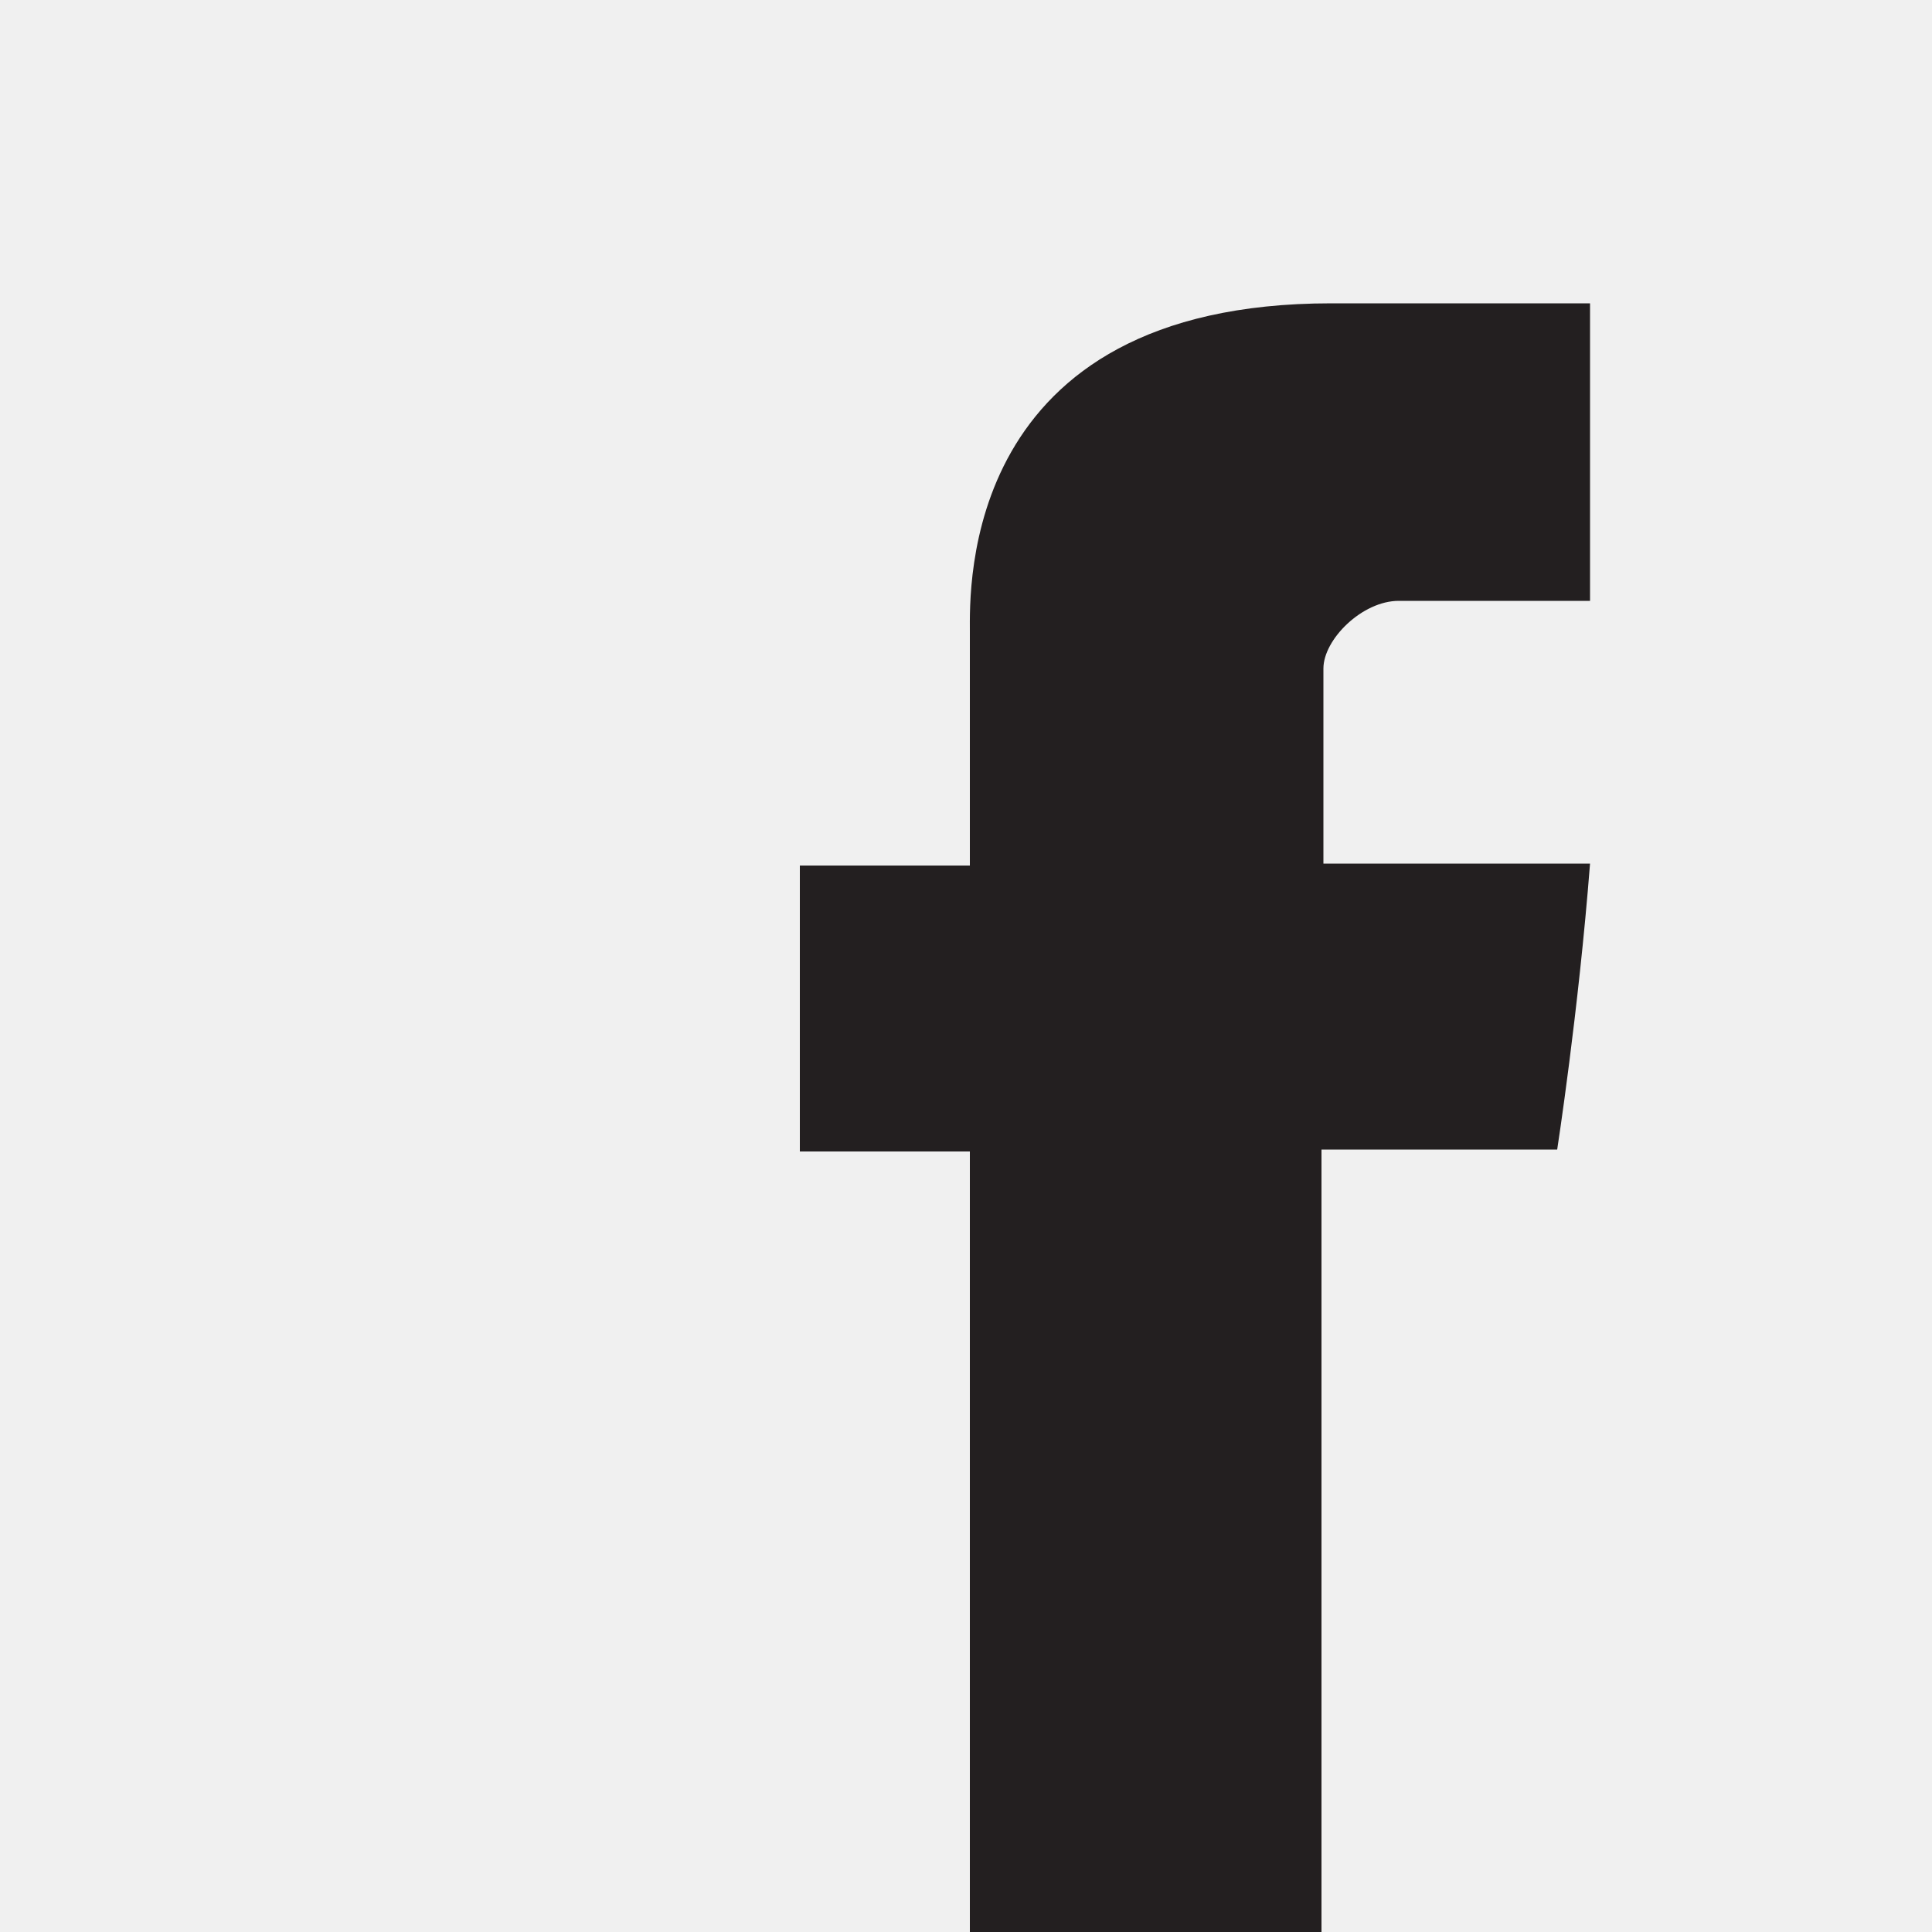
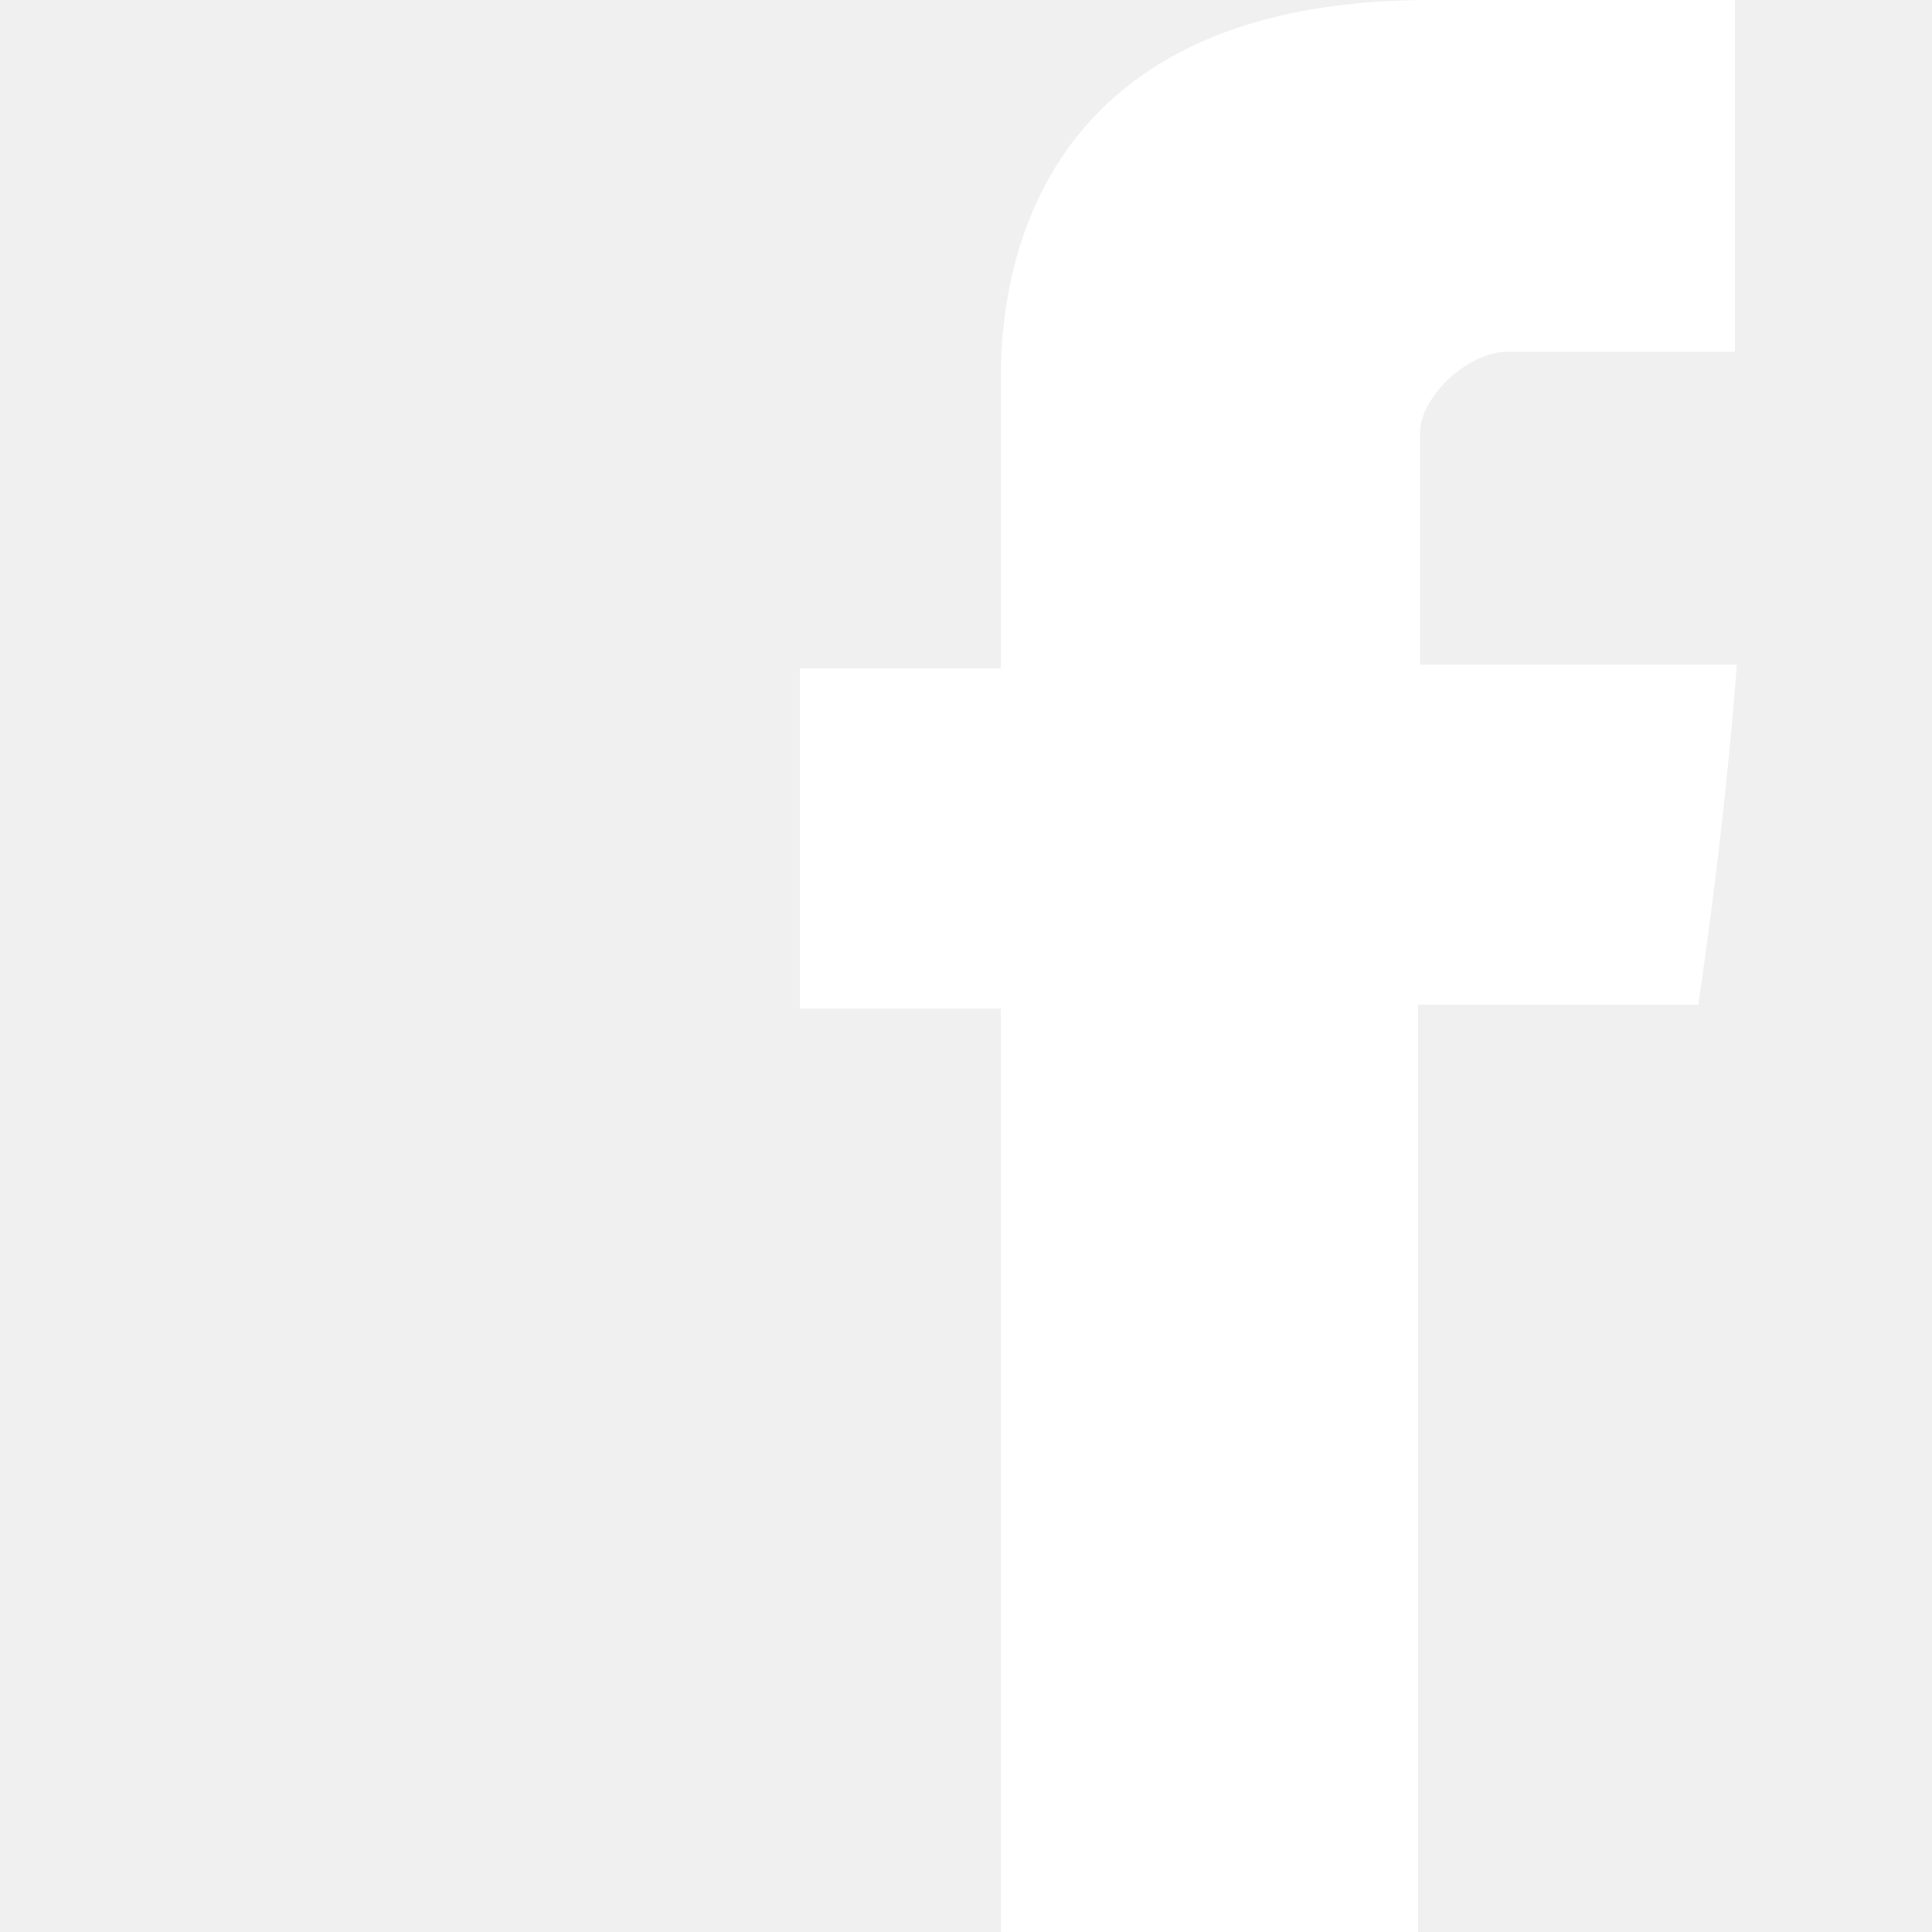
<svg xmlns="http://www.w3.org/2000/svg" version="1.1" id="Layer_1" x="0px" y="0px" viewBox="0 0 100 100" enable-background="new 0 0 100 100" xml:space="preserve">
-   <path id="Facebook_5_" fill="#231F20" d="M50.2,32.7c0,2.2,0,12.1,0,12.1h-8.8v14.8h8.8V100h18.2V59.5h12.2c0,0,1.1-7.1,1.7-14.8  c-1.6,0-13.8,0-13.8,0s0-8.6,0-10.1c0-1.5,2-3.5,3.9-3.5c2,0,6.1,0,9.9,0c0-2,0-8.9,0-15.4c-5.1,0-10.9,0-13.4,0  C49.7,15.7,50.2,30.5,50.2,32.7z" />
+   <path id="Facebook_5_" fill="#FFFFFF" d="M51.8,20.2c0,2.6,0,14.4,0,14.4H41.4v17.6h10.4V100h21.6V52h14.5c0,0,1.3-8.4,2-17.6  c-1.9,0-16.4,0-16.4,0s0-10.2,0-12s2.4-4.2,4.6-4.2c2.4,0,7.2,0,11.7,0c0-2.4,0-10.6,0-18.3C83.9,0,77,0,74,0  C51.2,0,51.8,17.6,51.8,20.2z" />
</svg>
